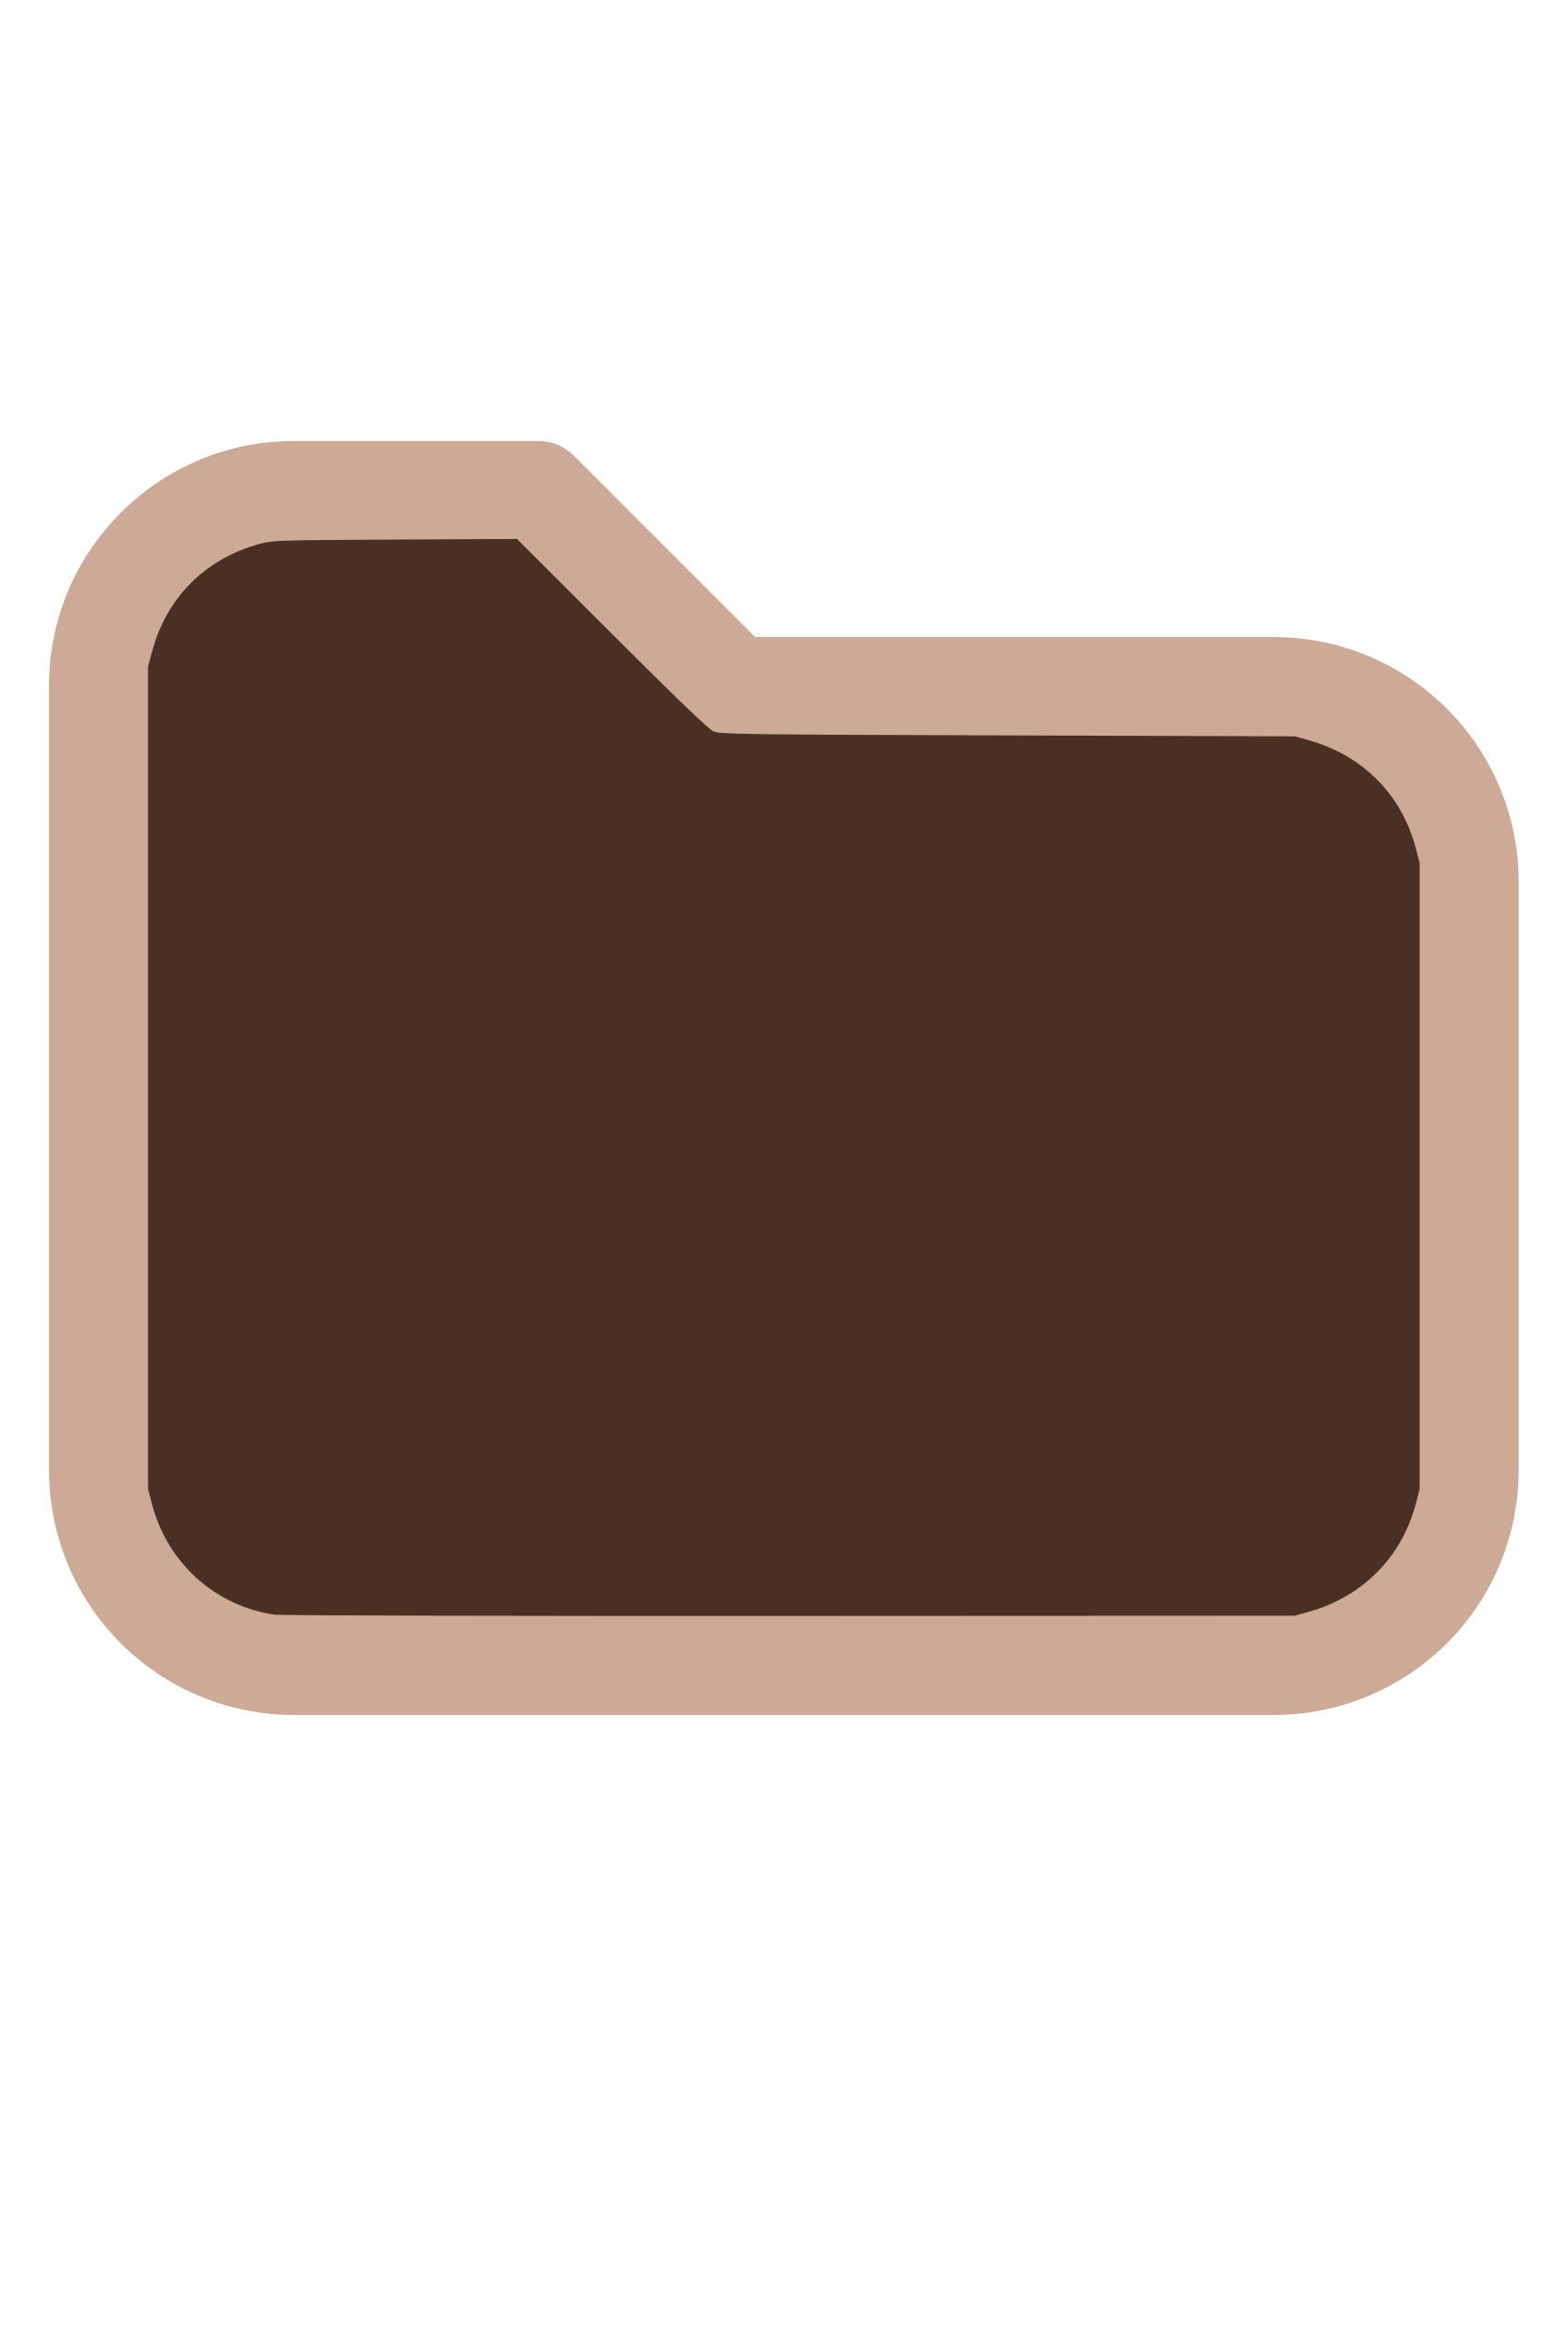
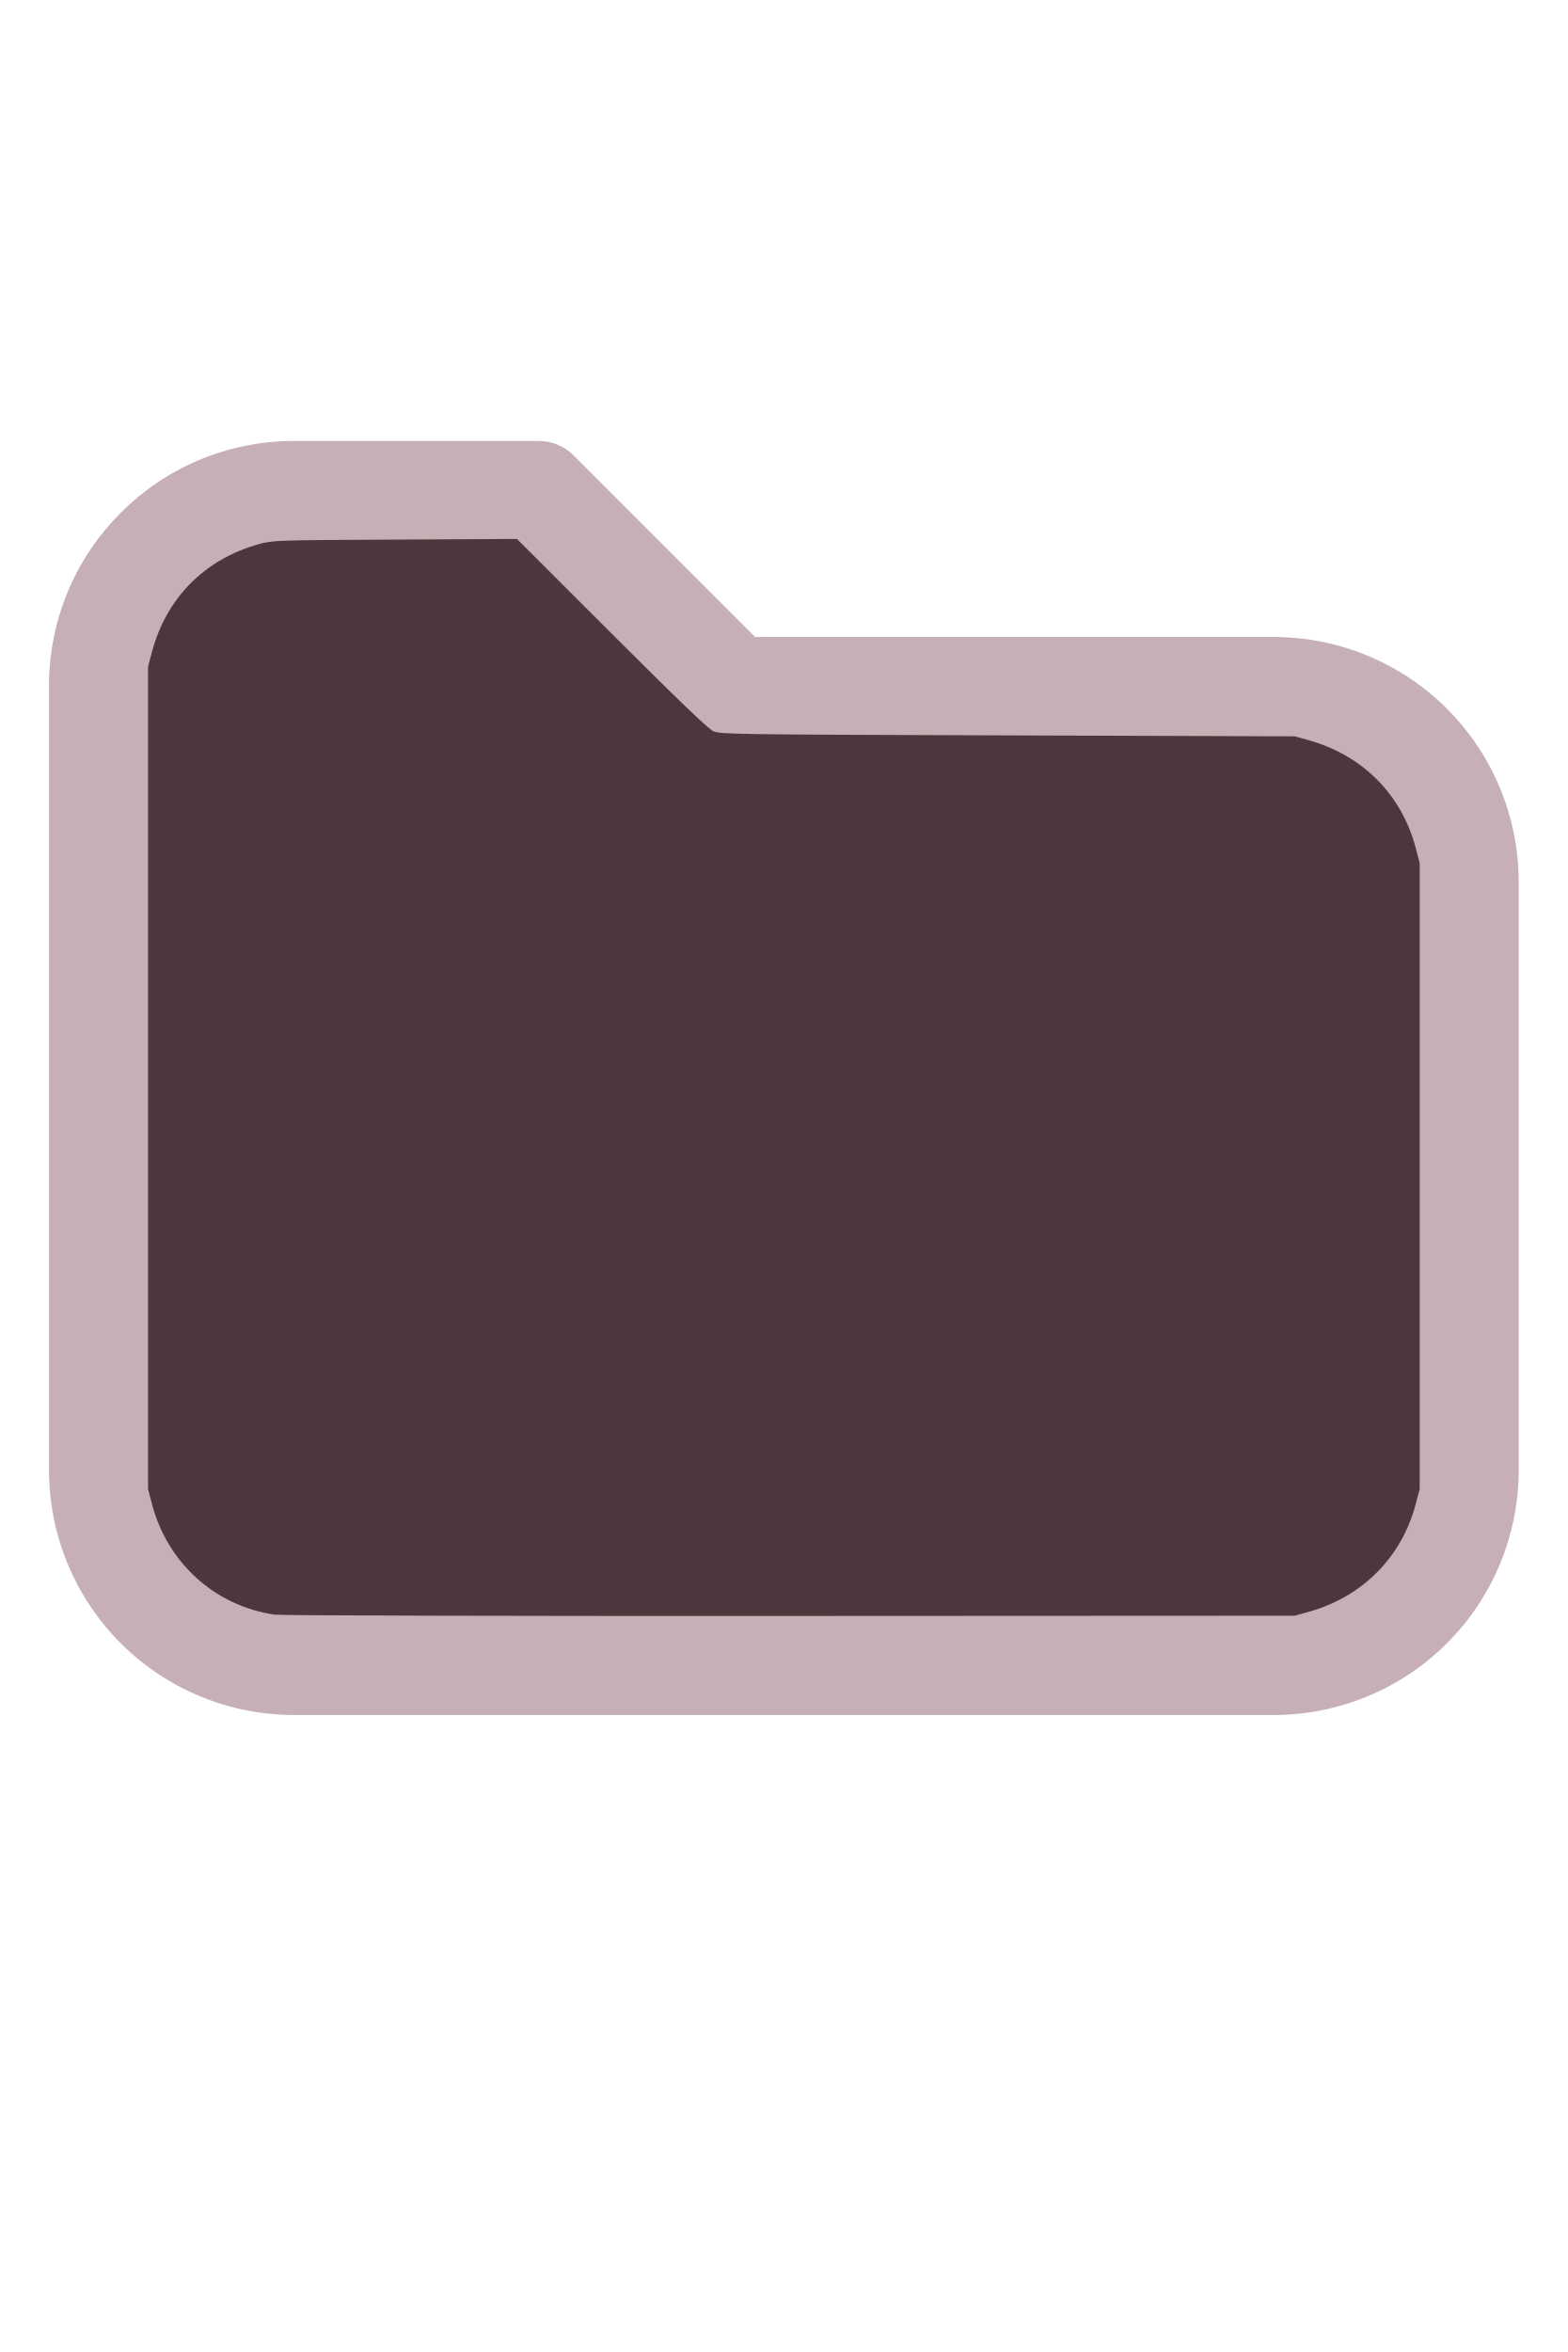
<svg xmlns="http://www.w3.org/2000/svg" version="1.1" width="16" height="24" viewBox="0 0 32 32" xml:space="preserve">
-   <g style="fill:#CDAA98;">
+   <g style="fill:#C6B0B5;">
    <path d="M1,5.998l-0,16.002c-0,1.326 0.527,2.598 1.464,3.536c0.938,0.937 2.21,1.464 3.536,1.464c5.322,0 14.678,-0 20,0c1.326,0 2.598,-0.527 3.536,-1.464c0.937,-0.938 1.464,-2.21 1.464,-3.536c0,-3.486 0,-8.514 0,-12c0,-1.326 -0.527,-2.598 -1.464,-3.536c-0.938,-0.937 -2.21,-1.464 -3.536,-1.464c-0,0 -10.586,0 -10.586,0c0,-0 -3.707,-3.707 -3.707,-3.707c-0.187,-0.188 -0.442,-0.293 -0.707,-0.293l-5.002,0c-2.76,0 -4.998,2.238 -4.998,4.998Zm2,-0l-0,16.002c-0,0.796 0.316,1.559 0.879,2.121c0.562,0.563 1.325,0.879 2.121,0.879l20,0c0.796,0 1.559,-0.316 2.121,-0.879c0.563,-0.562 0.879,-1.325 0.879,-2.121c0,-3.486 0,-8.514 0,-12c0,-0.796 -0.316,-1.559 -0.879,-2.121c-0.562,-0.563 -1.325,-0.879 -2.121,-0.879c-7.738,0 -11,0 -11,0c-0.265,0 -0.52,-0.105 -0.707,-0.293c-0,0 -3.707,-3.707 -3.707,-3.707c-0,0 -4.588,0 -4.588,0c-1.656,0 -2.998,1.342 -2.998,2.998Z" />
  </g>
-   <g style="fill:#493023;stroke-width:0;">
+   <g style="fill:#4C373C;stroke-width:0;">
    <path d="M 5.606,24.952 C 4.392,24.775 3.42,23.9 3.103,22.699 L 3.022,22.389 V 13.998 5.606 L 3.104,5.298 C 3.396,4.203 4.18,3.412 5.279,3.106 5.565,3.026 5.615,3.024 8.061,3.012 l 2.491,-0.013 1.932,1.93 c 1.344,1.343 1.976,1.95 2.078,1.995 0.137,0.062 0.474,0.066 6.007,0.084 l 5.861,0.019 0.291,0.082 c 1.095,0.308 1.89,1.109 2.176,2.193 l 0.082,0.309 V 16 22.389 l -0.082,0.309 c -0.284,1.079 -1.086,1.888 -2.176,2.194 l -0.291,0.082 -10.303,0.005 c -5.7,0.003 -10.4,-0.009 -10.521,-0.027 z" />
  </g>
</svg>
